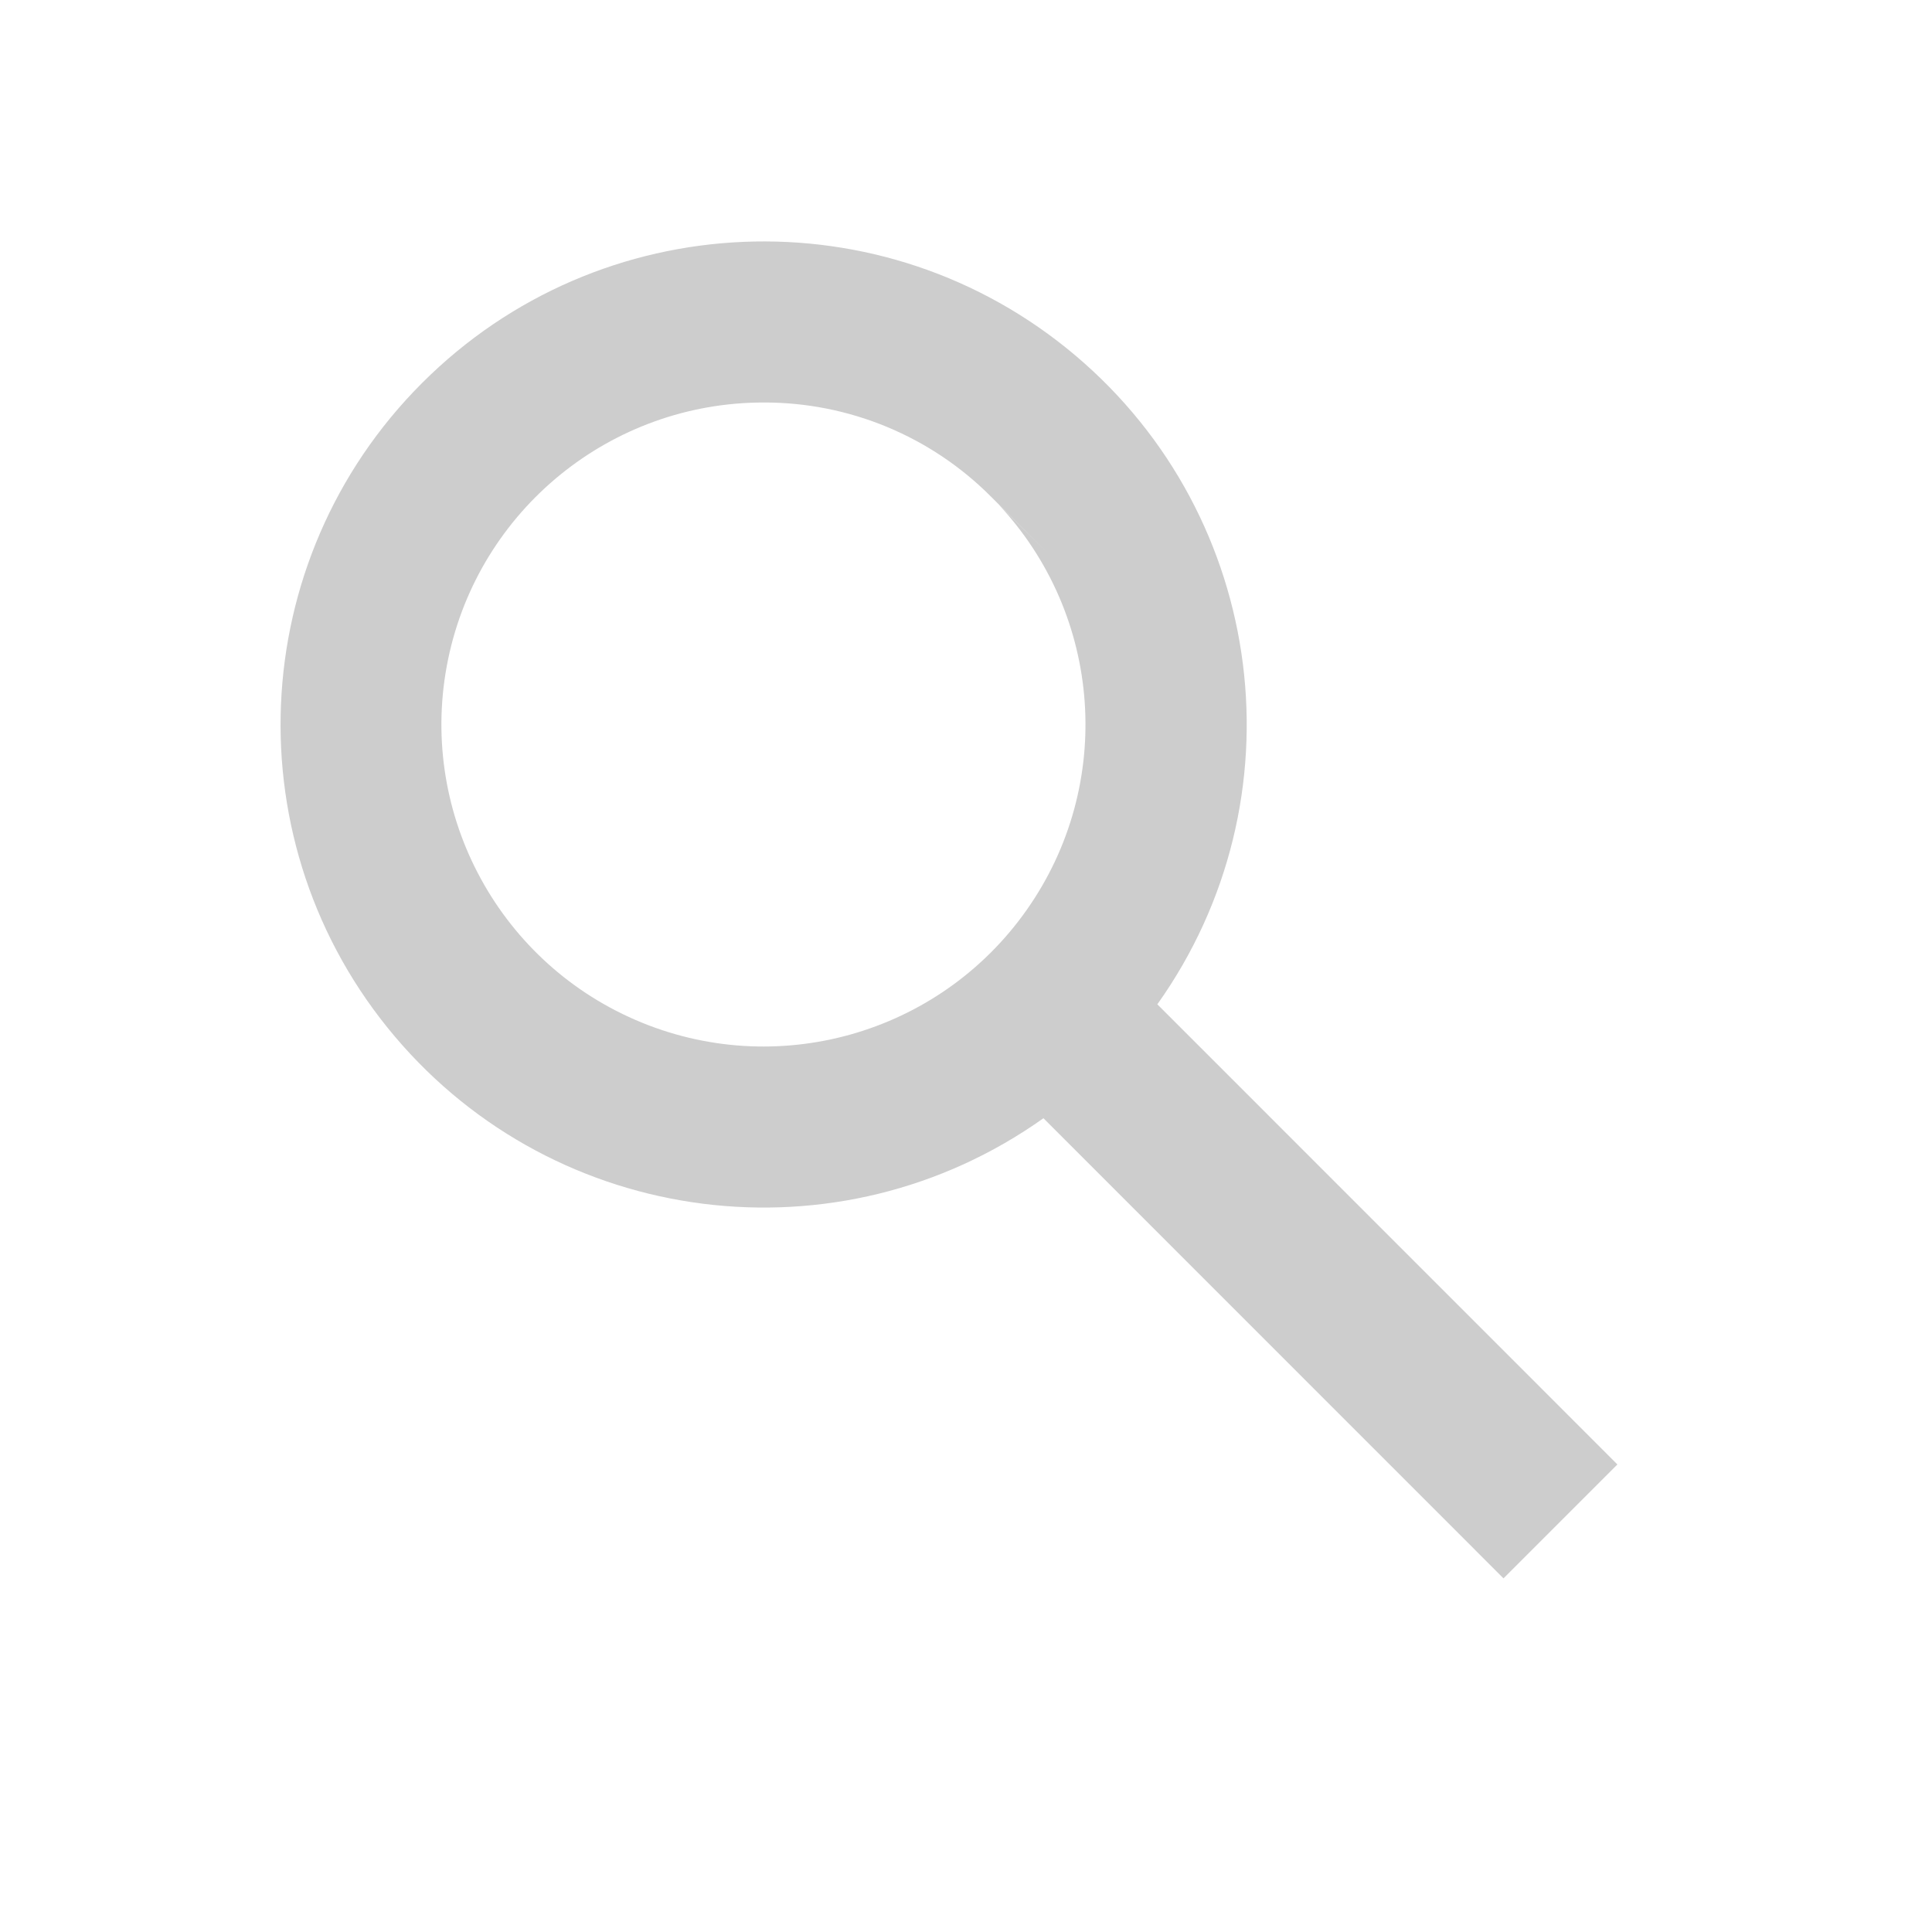
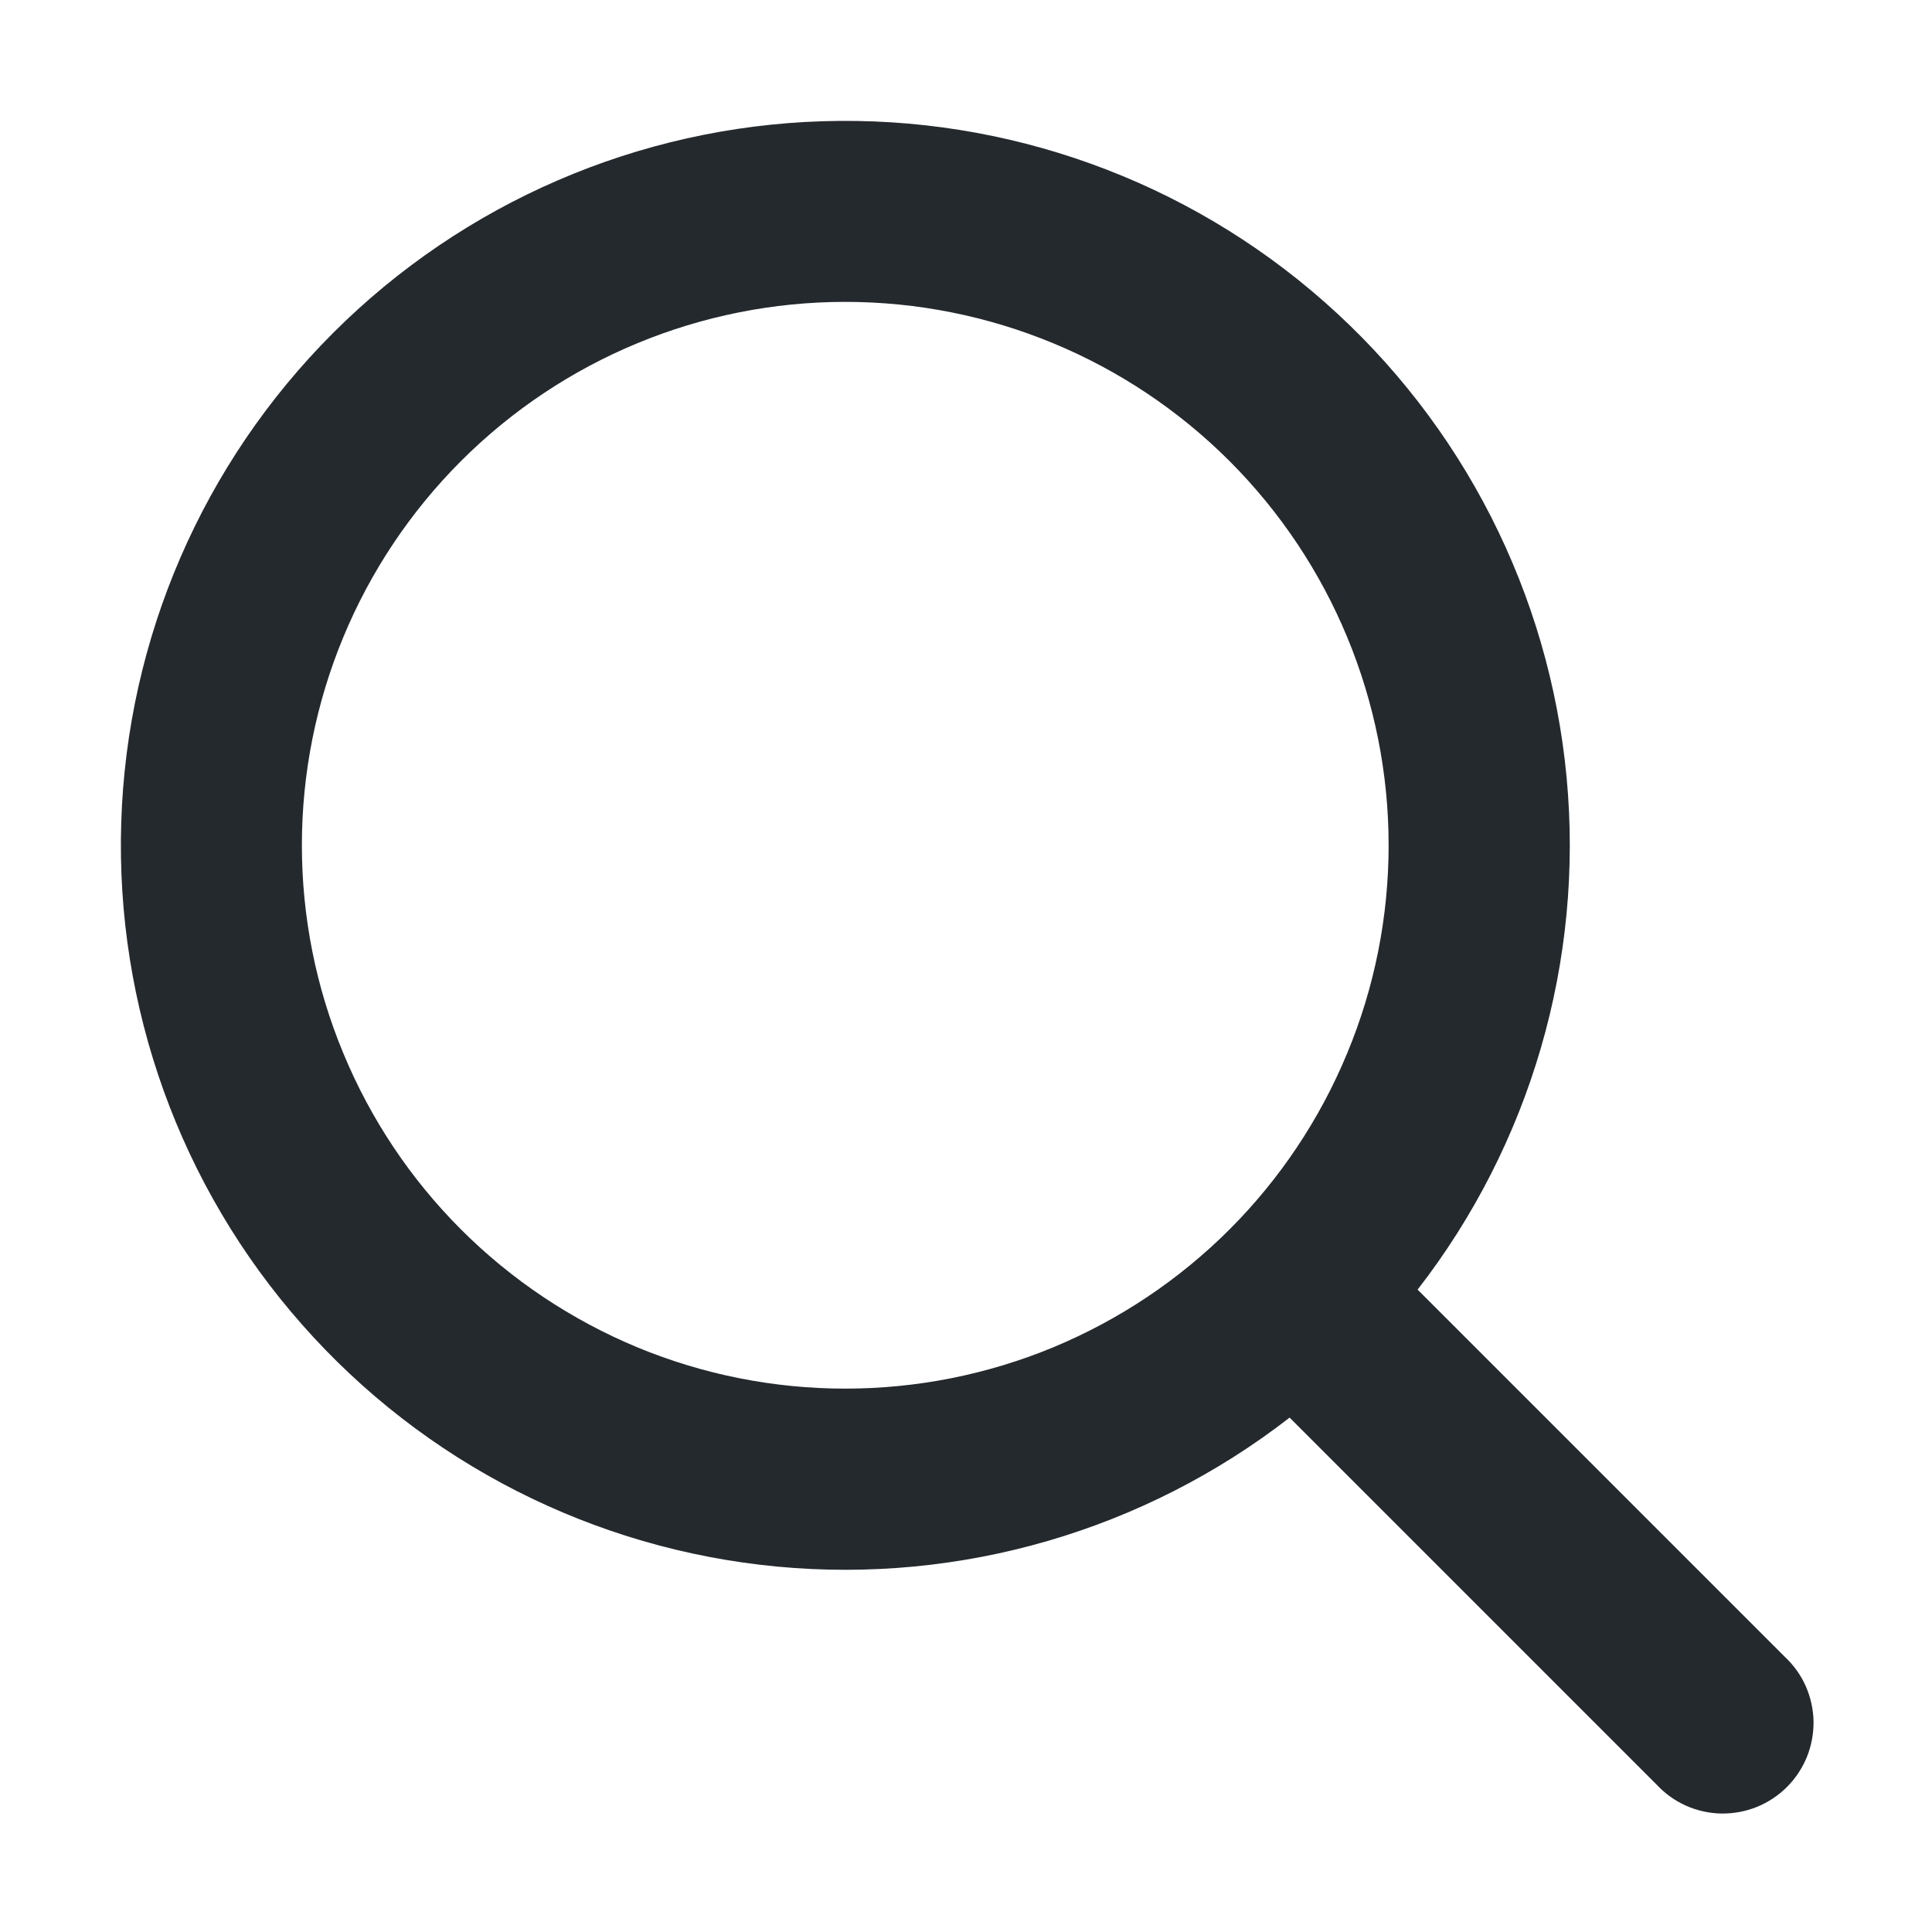
- <svg xmlns="http://www.w3.org/2000/svg" width="24" height="24" viewBox="0 0 24 24" fill="none">
-   <path d="M18.677 19.607L12.962 13.891C10.42 15.698 6.916 15.256 4.903 12.874C2.889 10.492 3.037 6.964 5.243 4.758C7.448 2.551 10.976 2.403 13.359 4.416C15.742 6.43 16.185 9.933 14.377 12.476L20.092 18.192L18.678 19.606L18.677 19.607ZM9.485 5C7.589 5 5.953 6.331 5.567 8.187C5.182 10.044 6.154 11.916 7.894 12.67C9.634 13.424 11.664 12.853 12.755 11.302C13.847 9.751 13.699 7.647 12.402 6.264L13.007 6.864L12.325 6.184L12.313 6.172C11.565 5.419 10.546 4.997 9.485 5Z" fill="#CDCDCD" />
+ <svg xmlns="http://www.w3.org/2000/svg" width="16" height="16" viewBox="0 0 16 16" fill="none">
+   <path fill-rule="evenodd" clip-rule="evenodd" d="M11.5 7C11.5 7.591 11.384 8.176 11.157 8.722C10.931 9.268 10.6 9.764 10.182 10.182C9.764 10.6 9.268 10.931 8.722 11.158C8.176 11.384 7.591 11.5 7 11.5C6.409 11.5 5.824 11.384 5.278 11.158C4.732 10.931 4.236 10.6 3.818 10.182C3.4 9.764 3.069 9.268 2.843 8.722C2.616 8.176 2.5 7.591 2.5 7C2.5 5.807 2.974 4.662 3.818 3.818C4.662 2.974 5.807 2.5 7 2.5C8.193 2.5 9.338 2.974 10.182 3.818C11.026 4.662 11.5 5.807 11.5 7ZM10.68 11.74C9.474 12.676 7.957 13.117 6.438 12.974C4.918 12.831 3.51 12.114 2.501 10.969C1.491 9.825 0.956 8.338 1.004 6.813C1.051 5.287 1.679 3.837 2.758 2.758C3.837 1.679 5.287 1.051 6.813 1.004C8.338 0.956 9.825 1.491 10.969 2.501C12.114 3.51 12.831 4.918 12.974 6.438C13.117 7.957 12.676 9.474 11.74 10.68L14.78 13.72C14.854 13.789 14.913 13.871 14.954 13.963C14.995 14.056 15.017 14.155 15.019 14.255C15.02 14.356 15.002 14.456 14.964 14.55C14.926 14.643 14.87 14.728 14.799 14.799C14.728 14.87 14.643 14.926 14.55 14.964C14.456 15.002 14.356 15.02 14.255 15.019C14.155 15.017 14.055 14.995 13.963 14.954C13.871 14.913 13.789 14.854 13.72 14.78L10.68 11.74Z" fill="#24292E" />
</svg>
